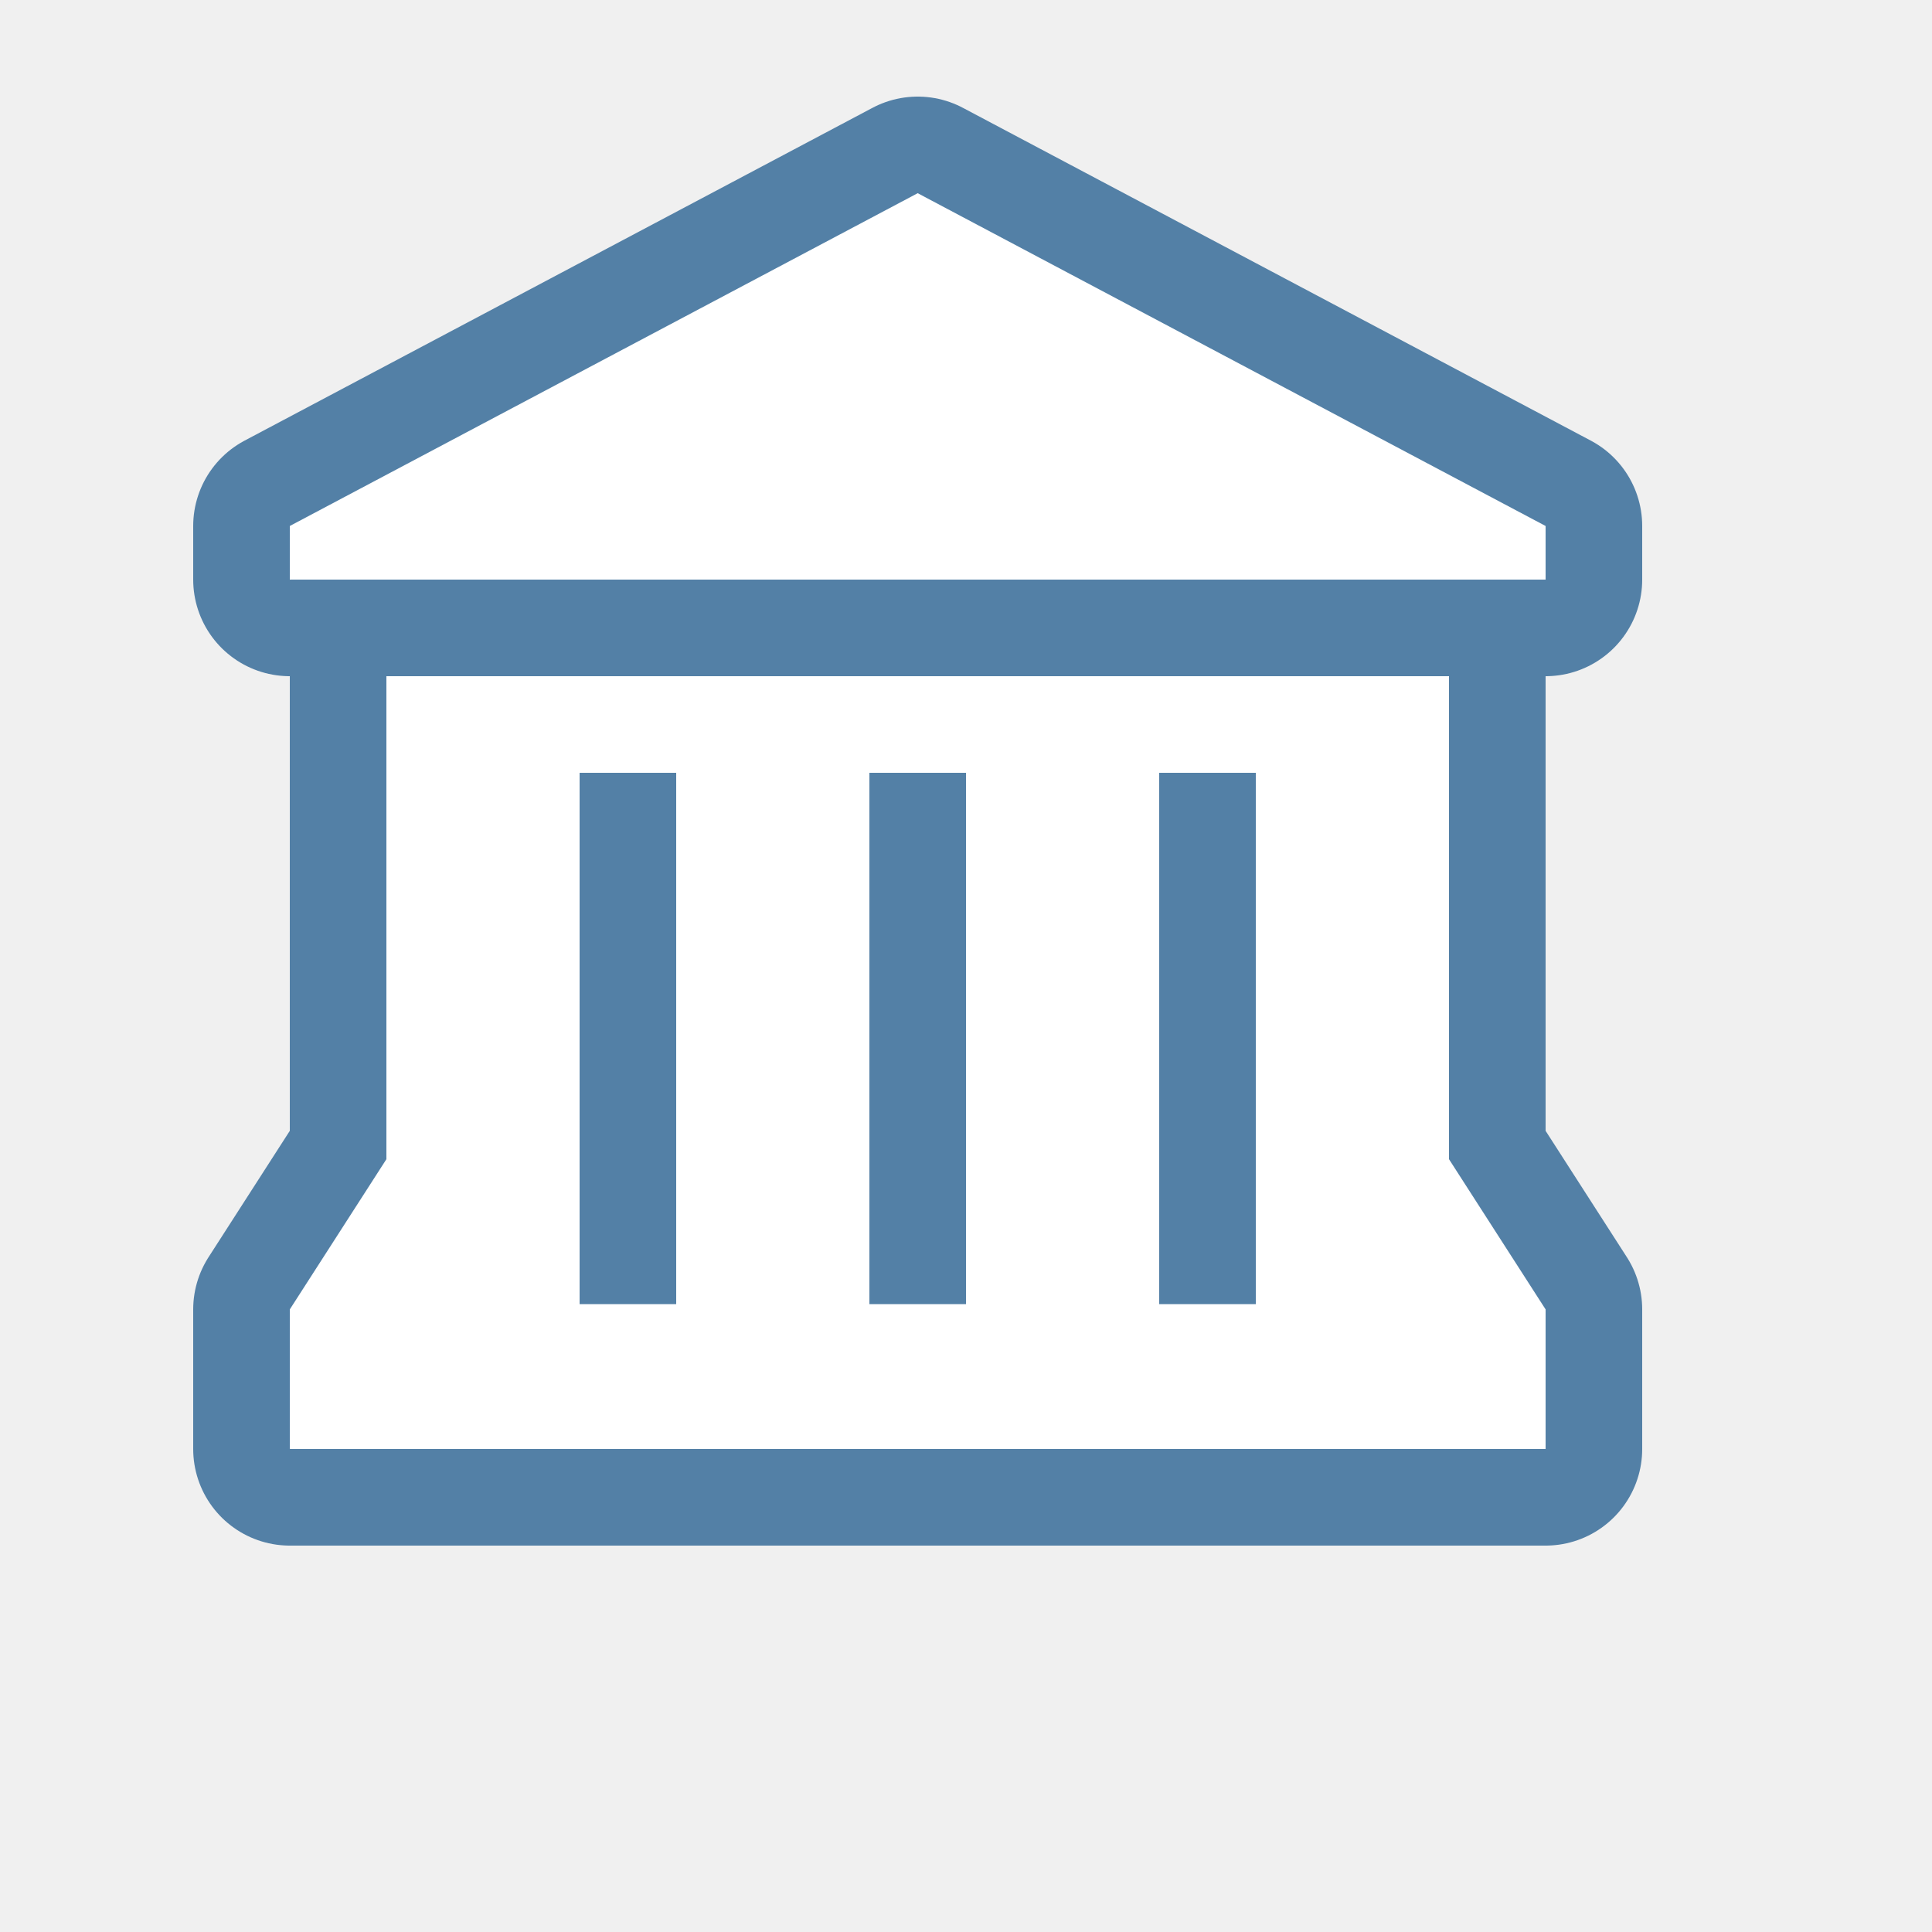
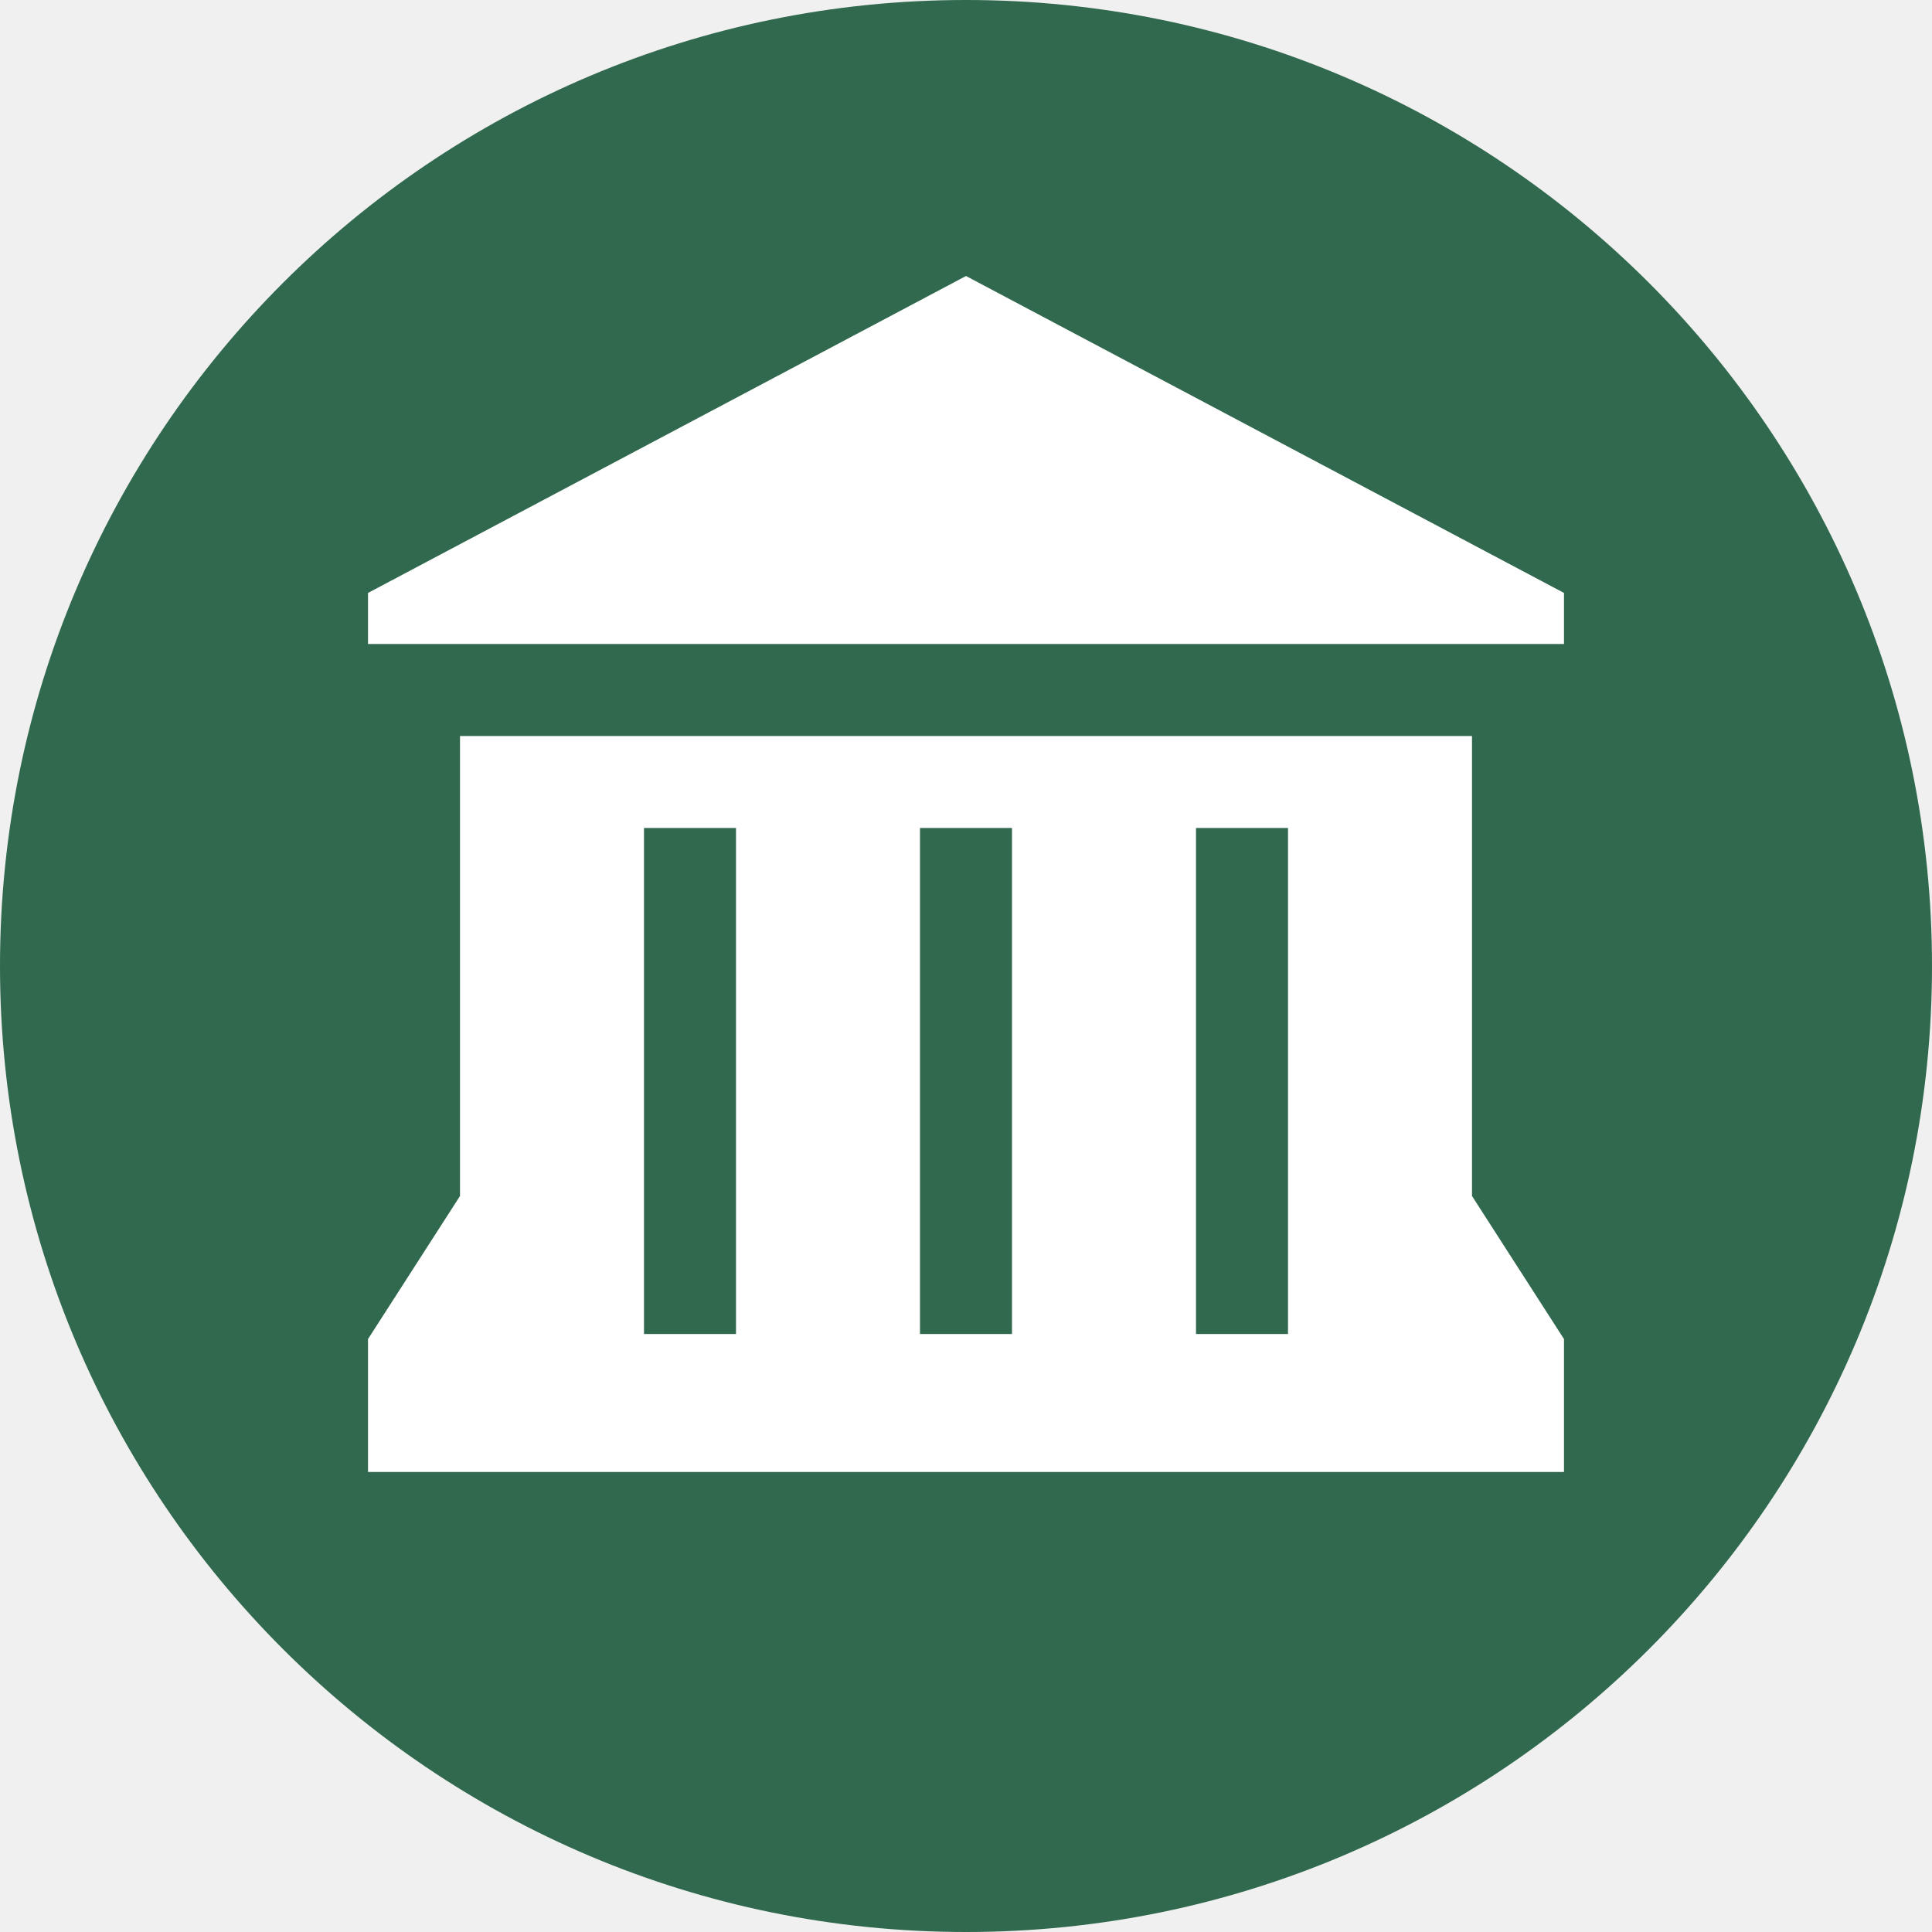
- <svg xmlns="http://www.w3.org/2000/svg" viewBox="0 0 20 20" height="20" width="20">
-   <rect fill="none" x="0" y="0" width="20" height="20" />
-   <path fill="#5380a6" transform="translate(2 2)" d="M7.5,0L1,3.445V4h13V3.445L7.5,0z M2,5v5l-1,1.555V13h13v-1.445L13,10V5H2z M4,6h1v5.5H4V6z M7,6h1v5.5H7  V6z M10,6h1v5.5h-1V6z" style="stroke-linejoin:round;stroke-miterlimit:4;" stroke="#5380a6" stroke-width="2" />
-   <path fill="#ffffff" transform="translate(2 2)" d="M7.5,0L1,3.445V4h13V3.445L7.5,0z M2,5v5l-1,1.555V13h13v-1.445L13,10V5H2z M4,6h1v5.5H4V6z M7,6h1v5.5H7  V6z M10,6h1v5.5h-1V6z" />
+ <svg xmlns="http://www.w3.org/2000/svg" viewBox="0 0 21 21" height="21" width="21">
+   <rect fill="none" x="0" y="0" width="21" height="21" />
+   <rect x="0" y="0" width="21" height="21" rx="10.5" ry="10.5" fill="#30694d" />
+   <path fill="#ffffff" transform="translate(3 3)" d="M7.5,0L1,3.445V4h13V3.445L7.5,0z M2,5v5l-1,1.555V13h13v-1.445L13,10V5H2z M4,6h1v5.5H4V6z M7,6h1v5.5H7  V6z M10,6h1v5.5h-1V6z" />
</svg>
